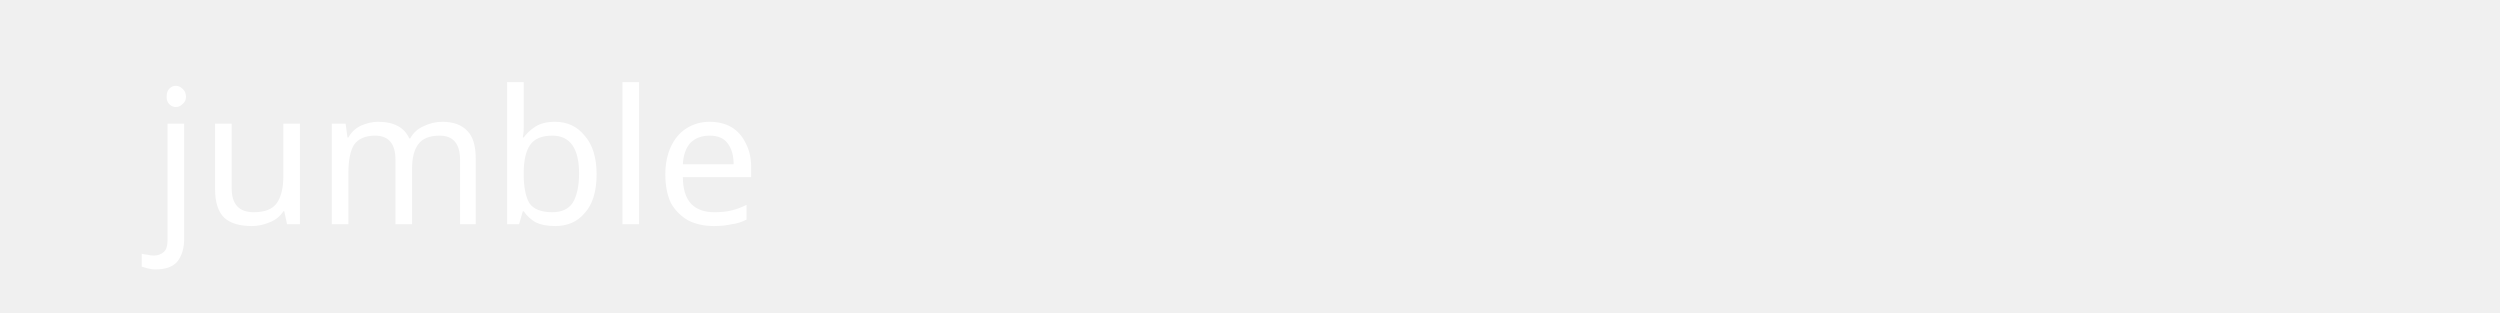
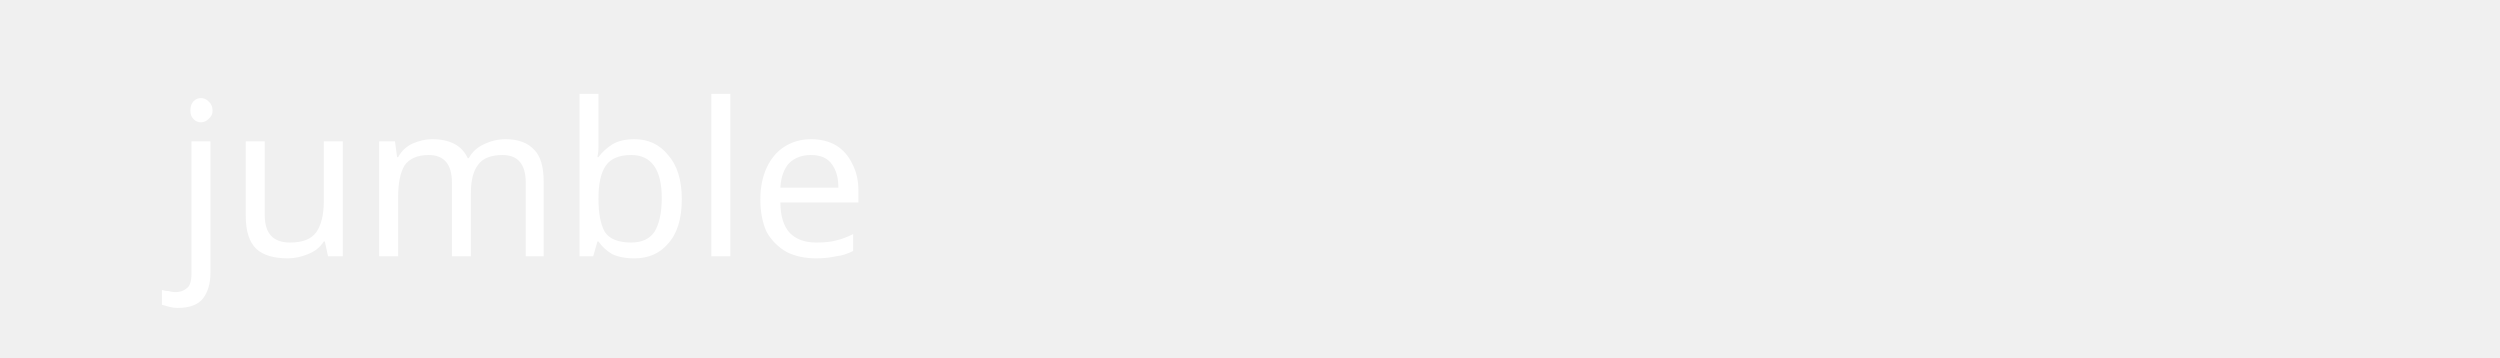
- <svg xmlns="http://www.w3.org/2000/svg" width="160" height="20" viewBox="0 0 42.333 5.292" version="1.1" id="svg907">
+ <svg xmlns="http://www.w3.org/2000/svg" width="140" height="20" viewBox="0 0 37.042 5.292" version="1.1" id="svg907">
  <defs id="defs901" />
  <g id="layer1">
    <text xml:space="preserve" style="font-size:3.175px;line-height:1.25;font-family:'Good Times';-inkscape-font-specification:'Good Times';fill:#ffffff;stroke-width:0.265" x="2.57" y="3.795" id="text1474">
      <tspan id="tspan1472" x="2.57" y="3.795" style="font-size:3.175px;fill:#ffffff;stroke-width:0.265">jumble</tspan>
    </text>
  </g>
</svg>
